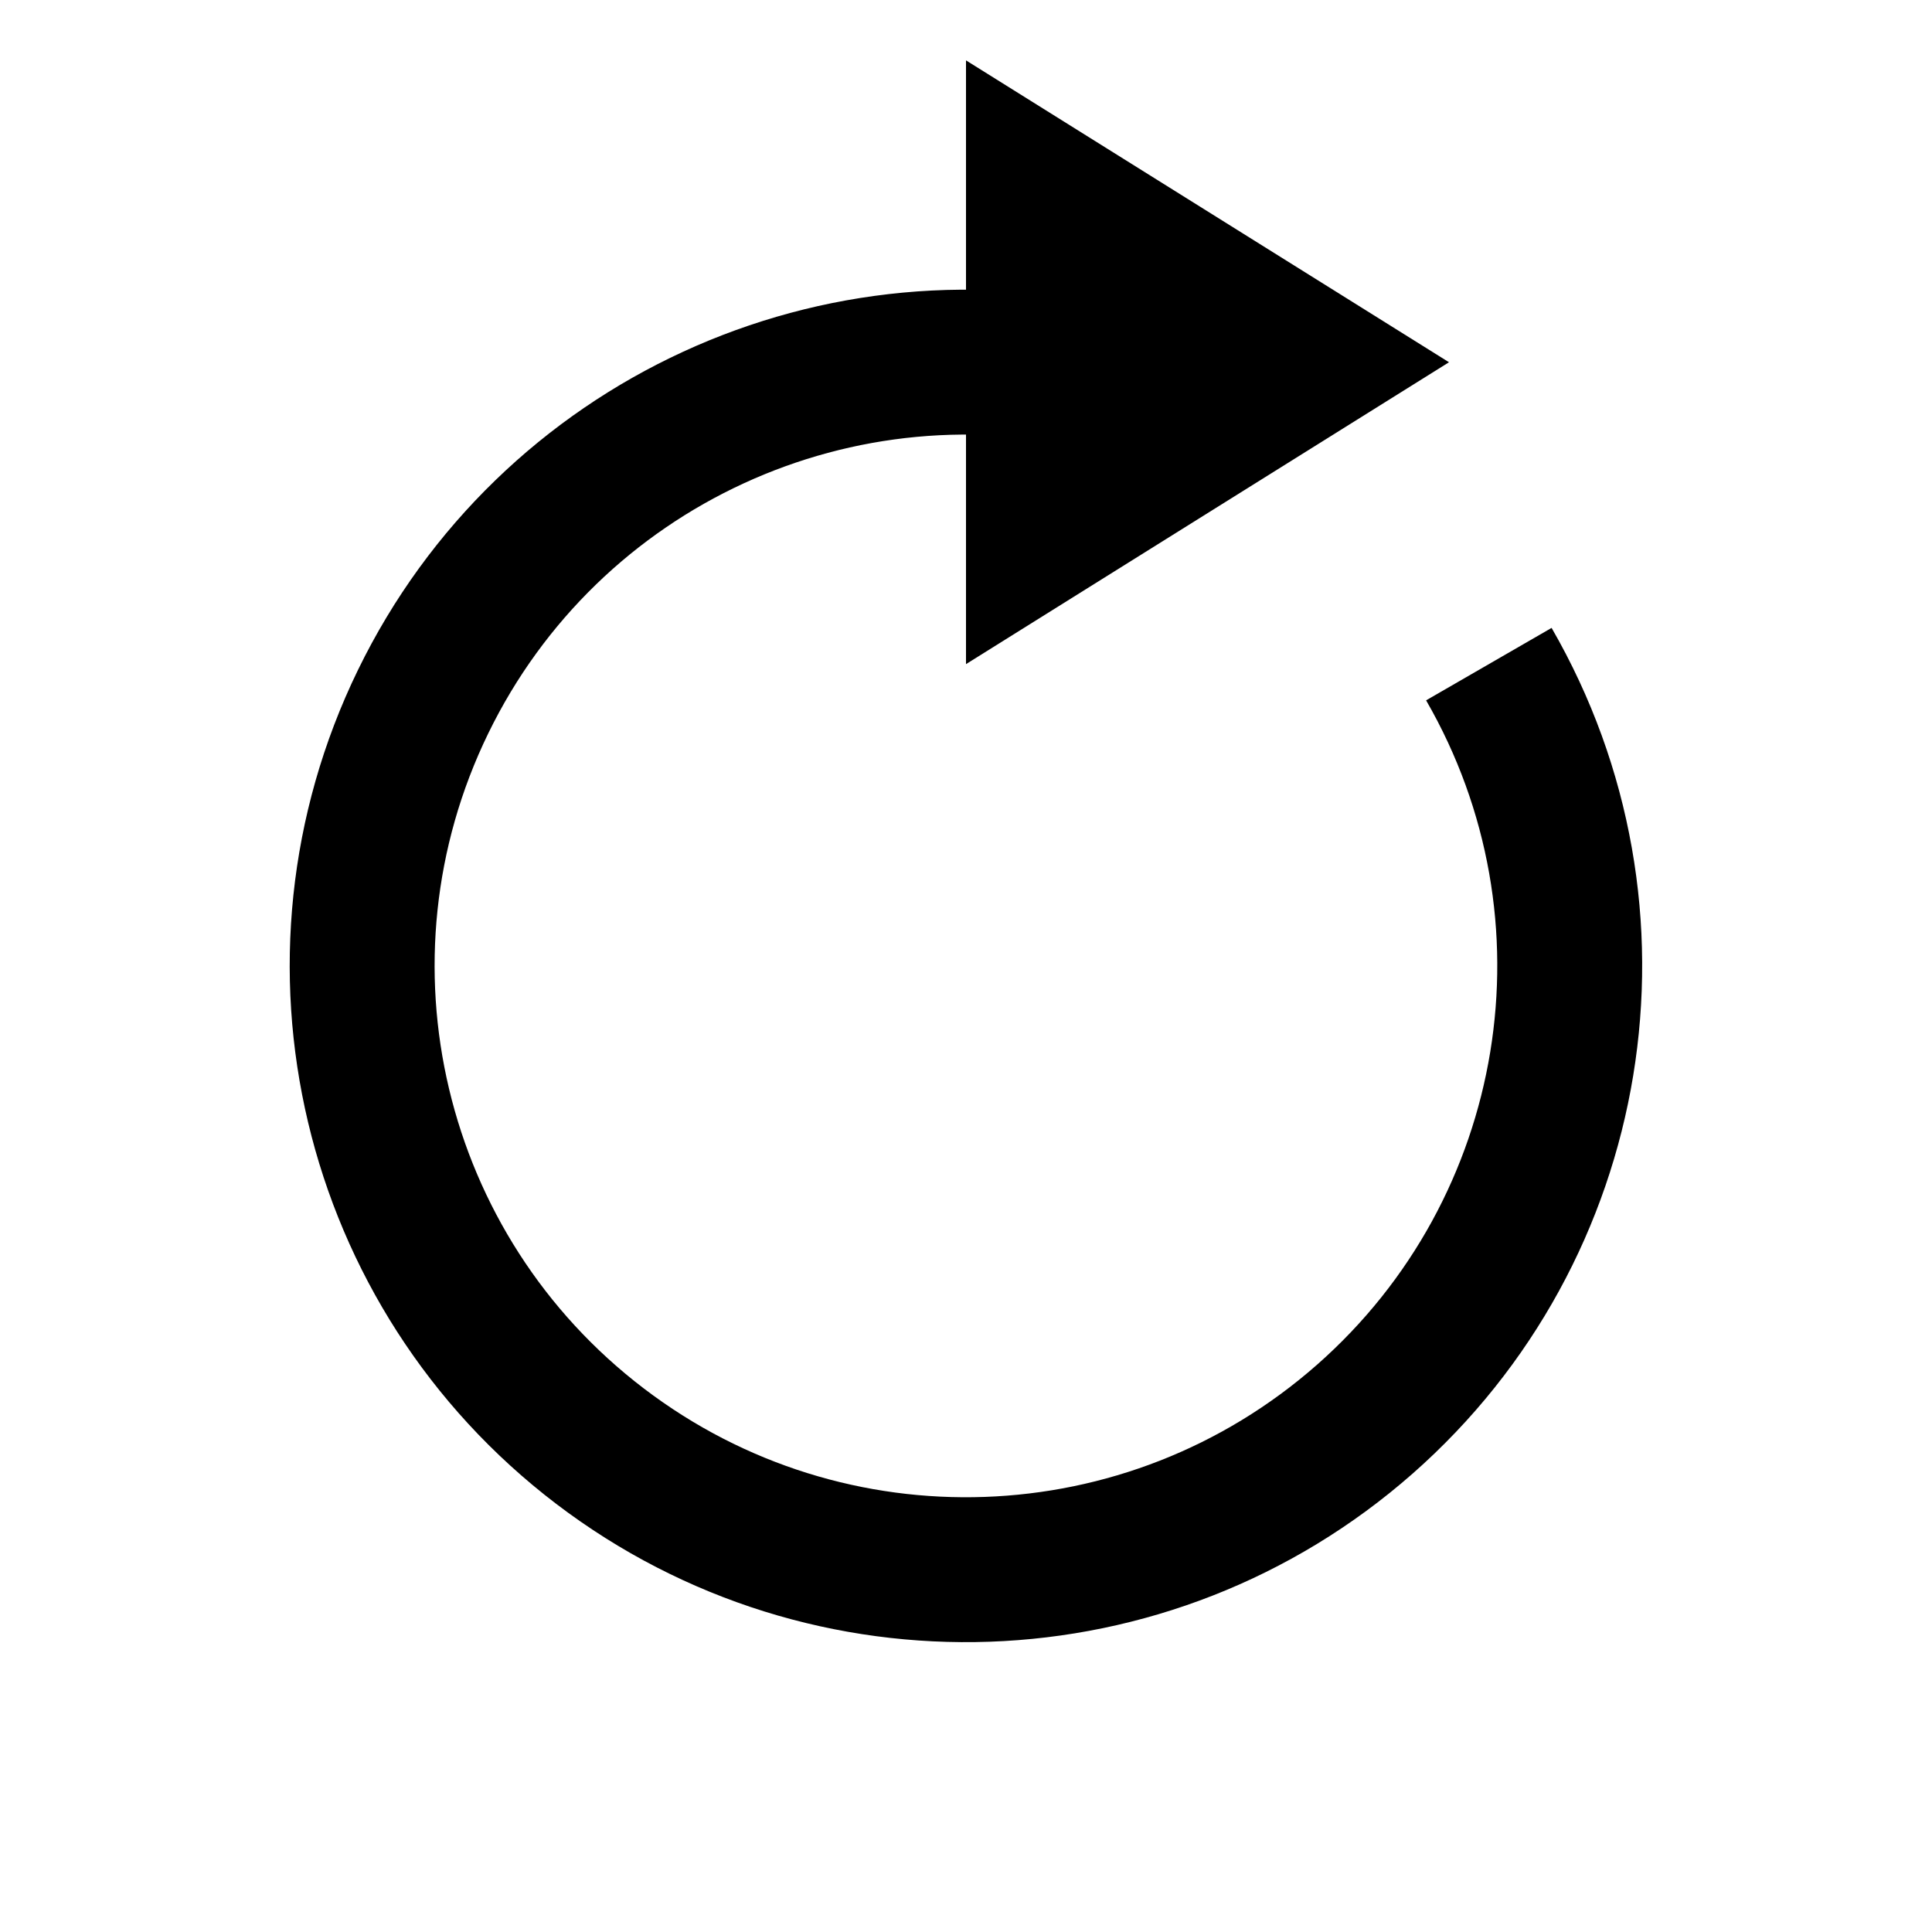
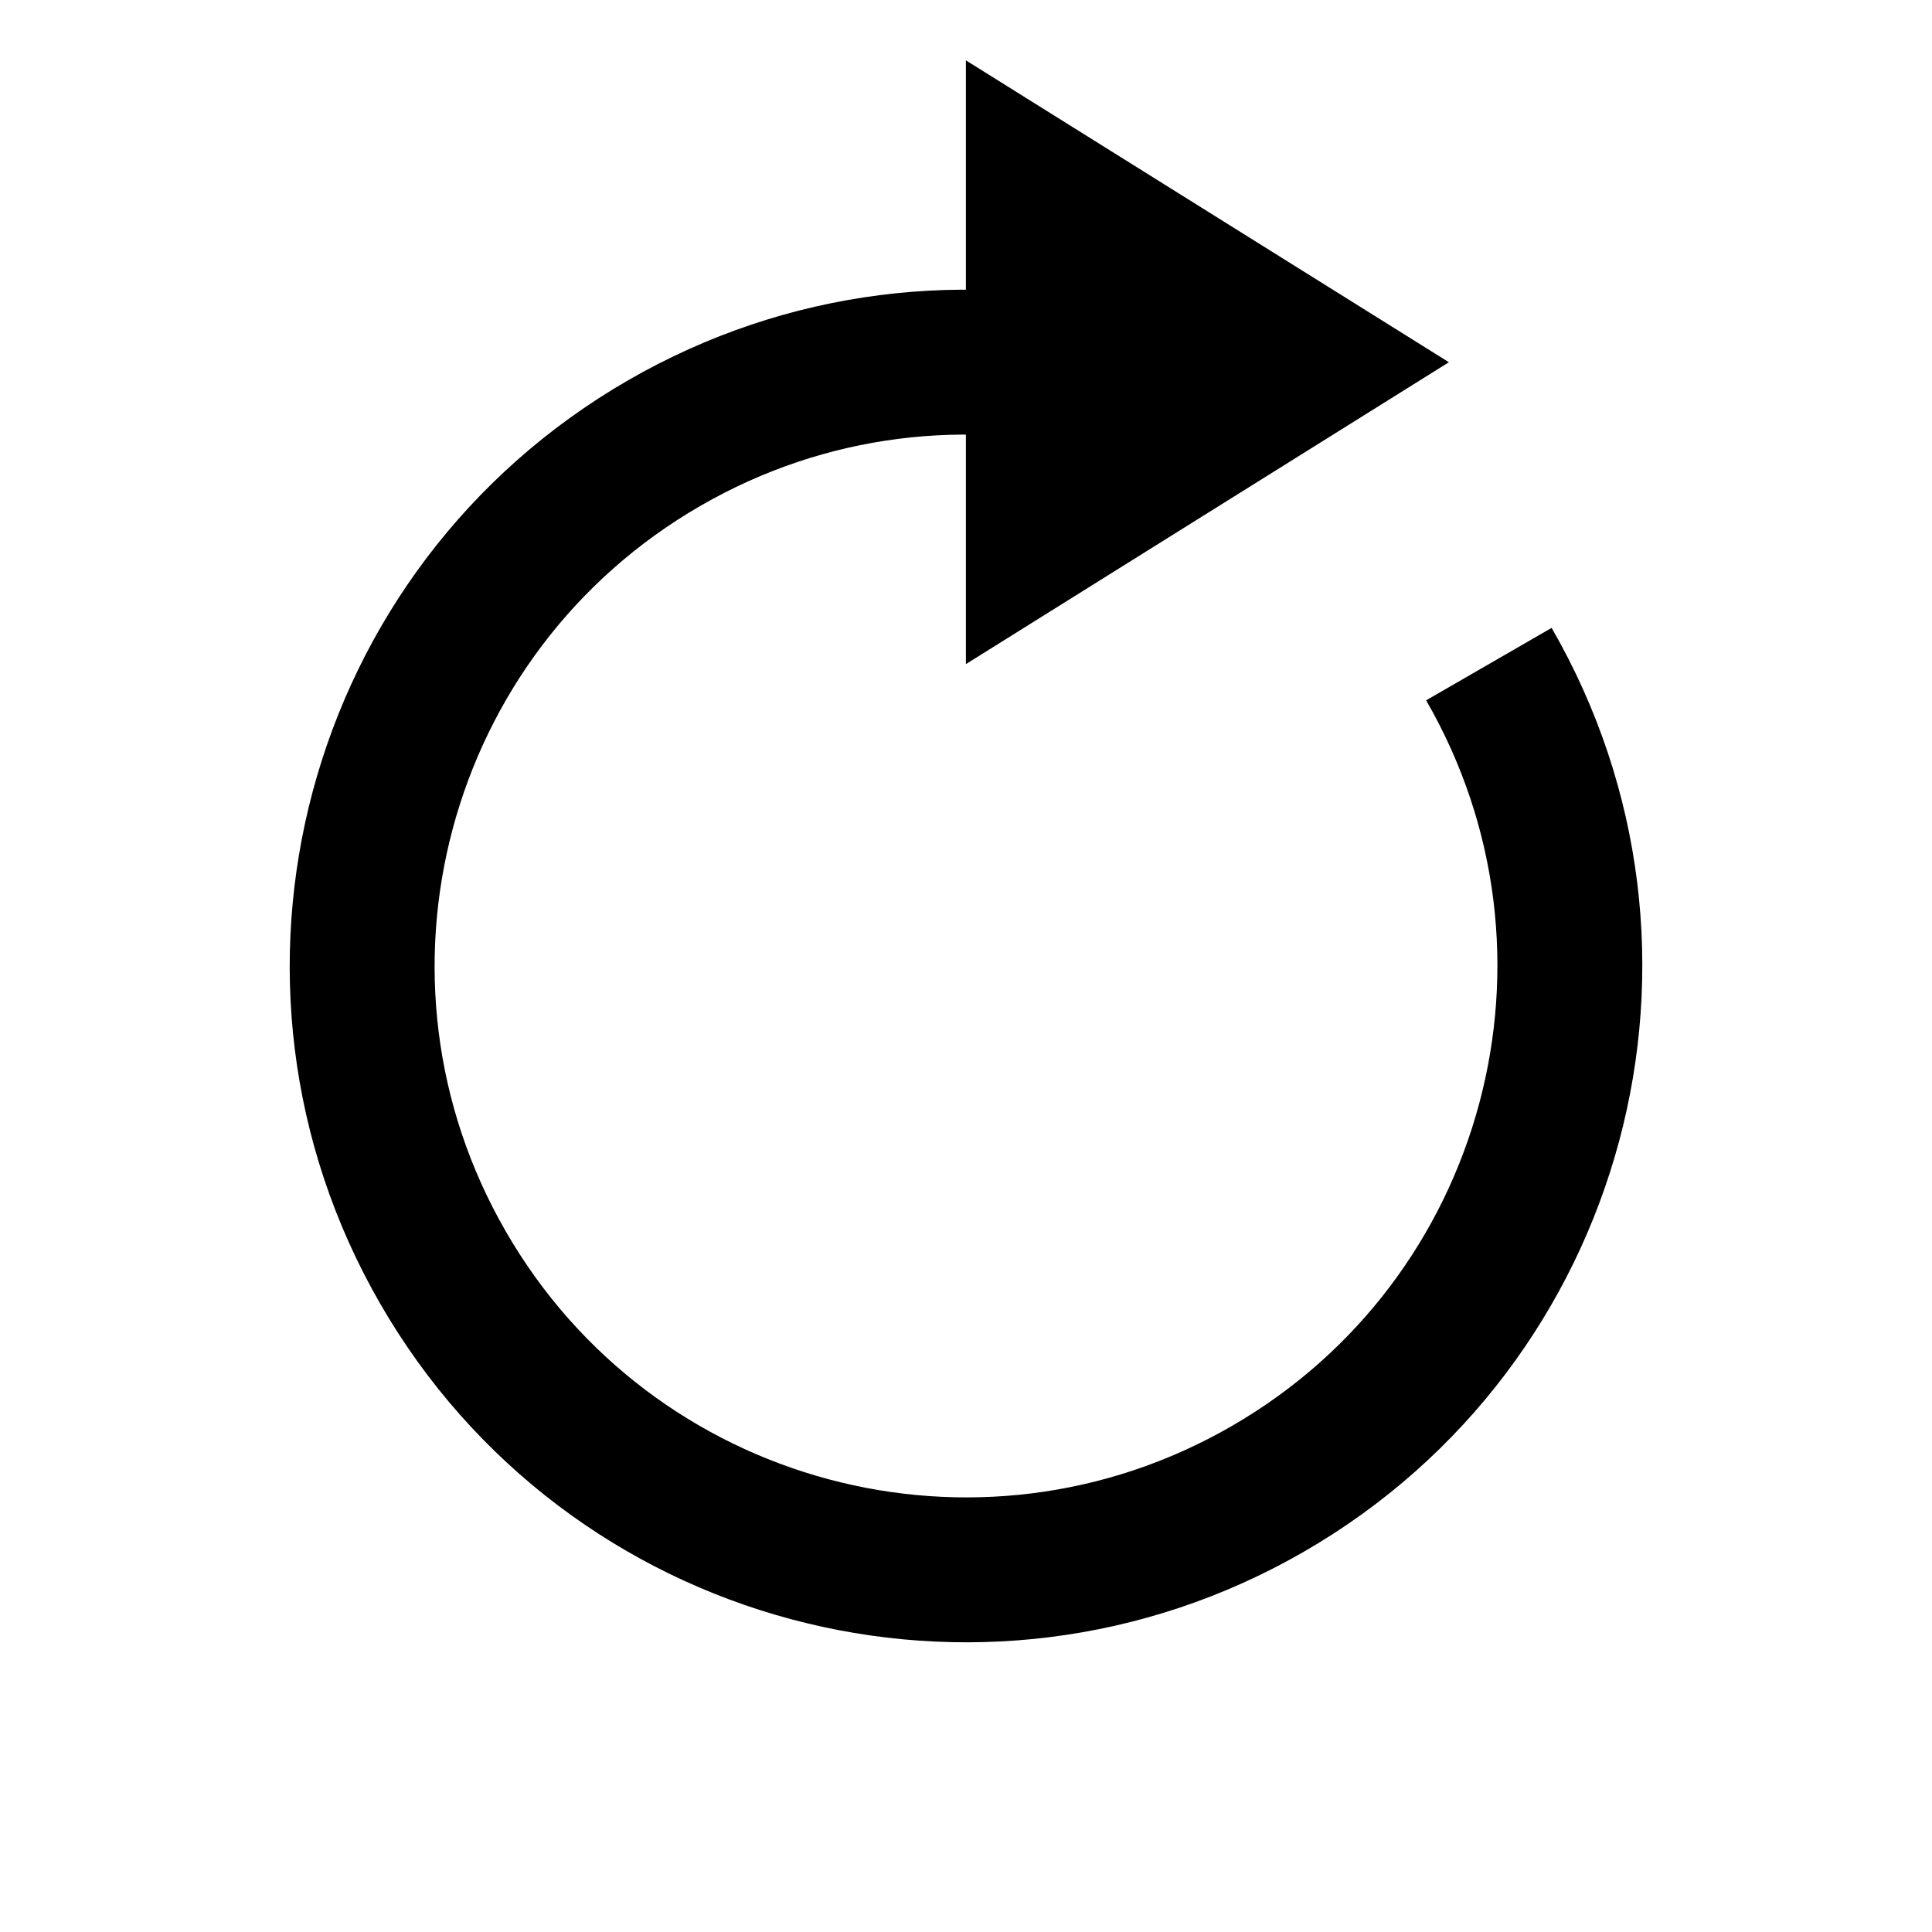
- <svg xmlns="http://www.w3.org/2000/svg" width="16" height="16">
-   <g fill="none" fill-rule="evenodd">
-     <path d="M0 0h16v16H0z" />
-     <path d="M12.33 5.5a5 5 0 1 1-3.07-2.339l.682.245" stroke="#000" stroke-width="1.2" />
-     <path fill="#000" d="M8 .5L12 3 8 5.5z" />
+ <svg xmlns="http://www.w3.org/2000/svg" width="16px" height="16px" viewBox="0 0 16 16" version="1.1">
+   <g id="Symbols" stroke="none" stroke-width="1" fill="none" fill-rule="evenodd">
+     <g id="icon/S/refresh/black/thin">
+       <g id="Group-2" transform="translate(0, -1)">
+         <g id="Group">
+           <rect id="Rectangle" x="0" y="1" width="16" height="16" />
+           <g transform="translate(2.999165, 0.971865)" id="Path">
+             <path d="M9.331,5.528 C10.712,7.92 9.892,10.978 7.501,12.358 C5.109,13.739 2.051,12.92 0.671,10.528 C-0.71,8.137 0.109,5.079 2.501,3.698 C3.685,3.014 5.033,2.87 6.259,3.189 L6.942,3.434" stroke="#000000" stroke-width="1.2" />
+             <polygon fill="#000000" points="5 0.528 9 3.028 5 5.528" />
+           </g>
+         </g>
+       </g>
+     </g>
  </g>
</svg>
